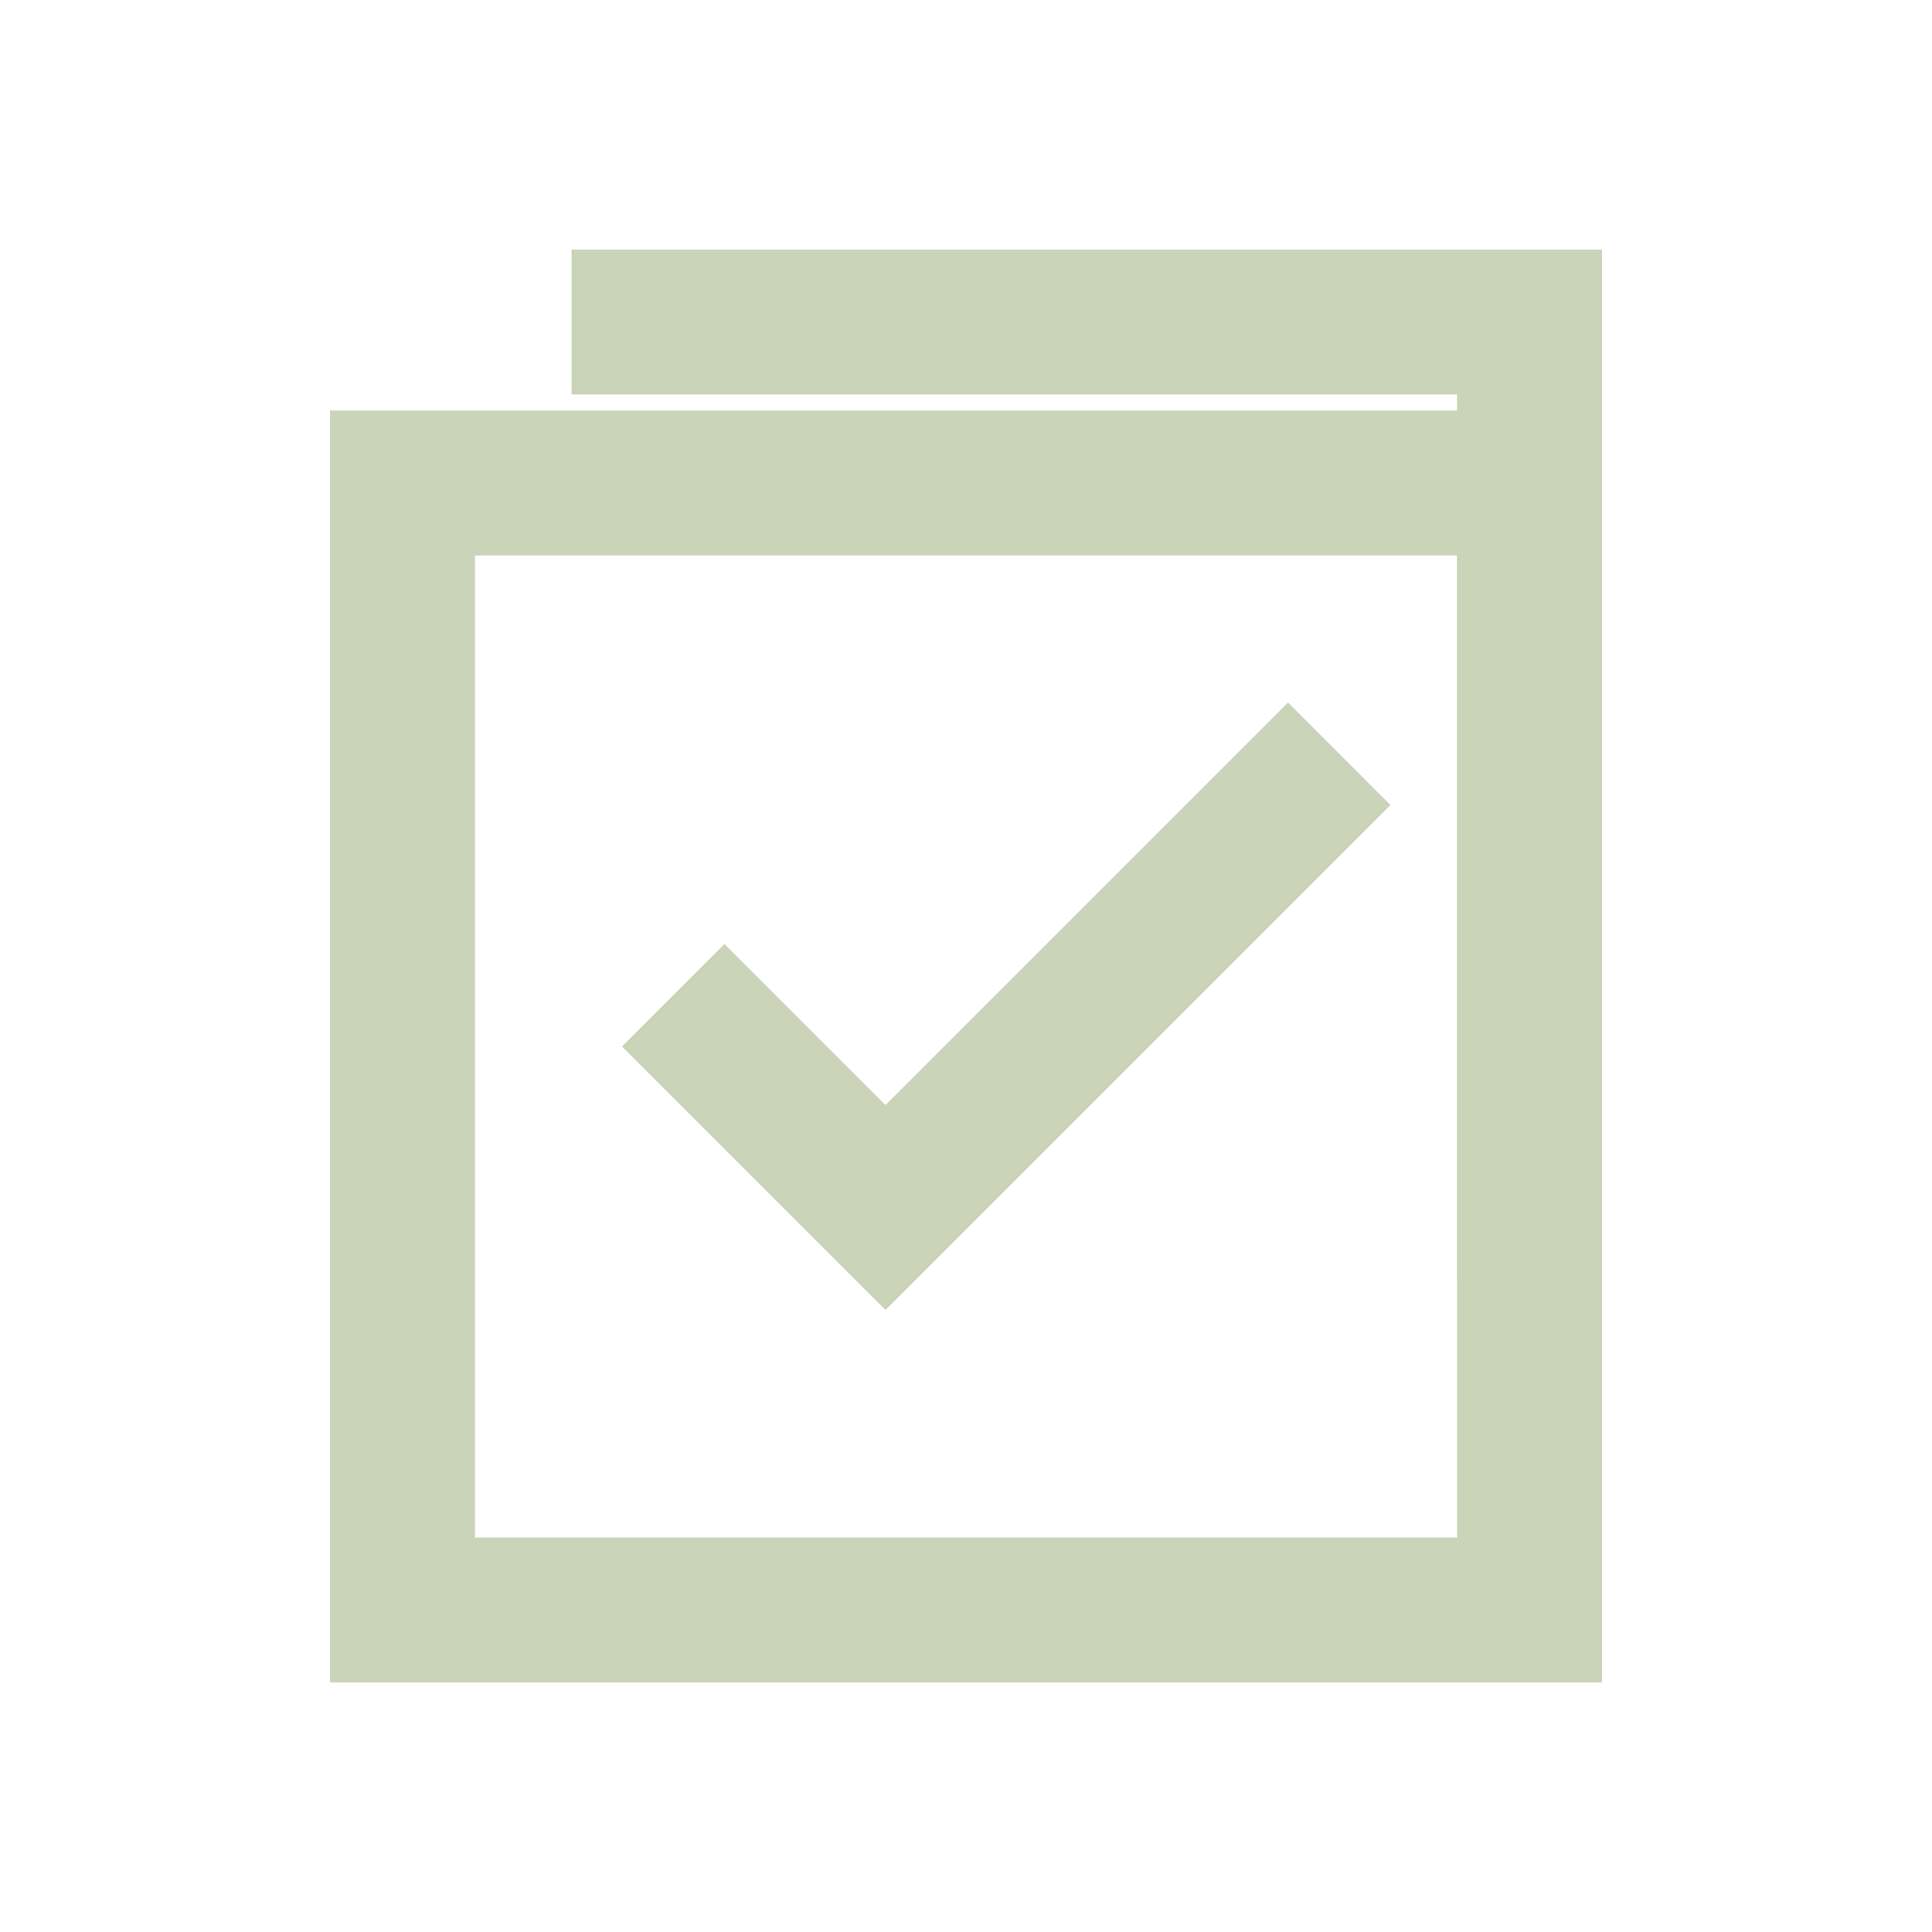
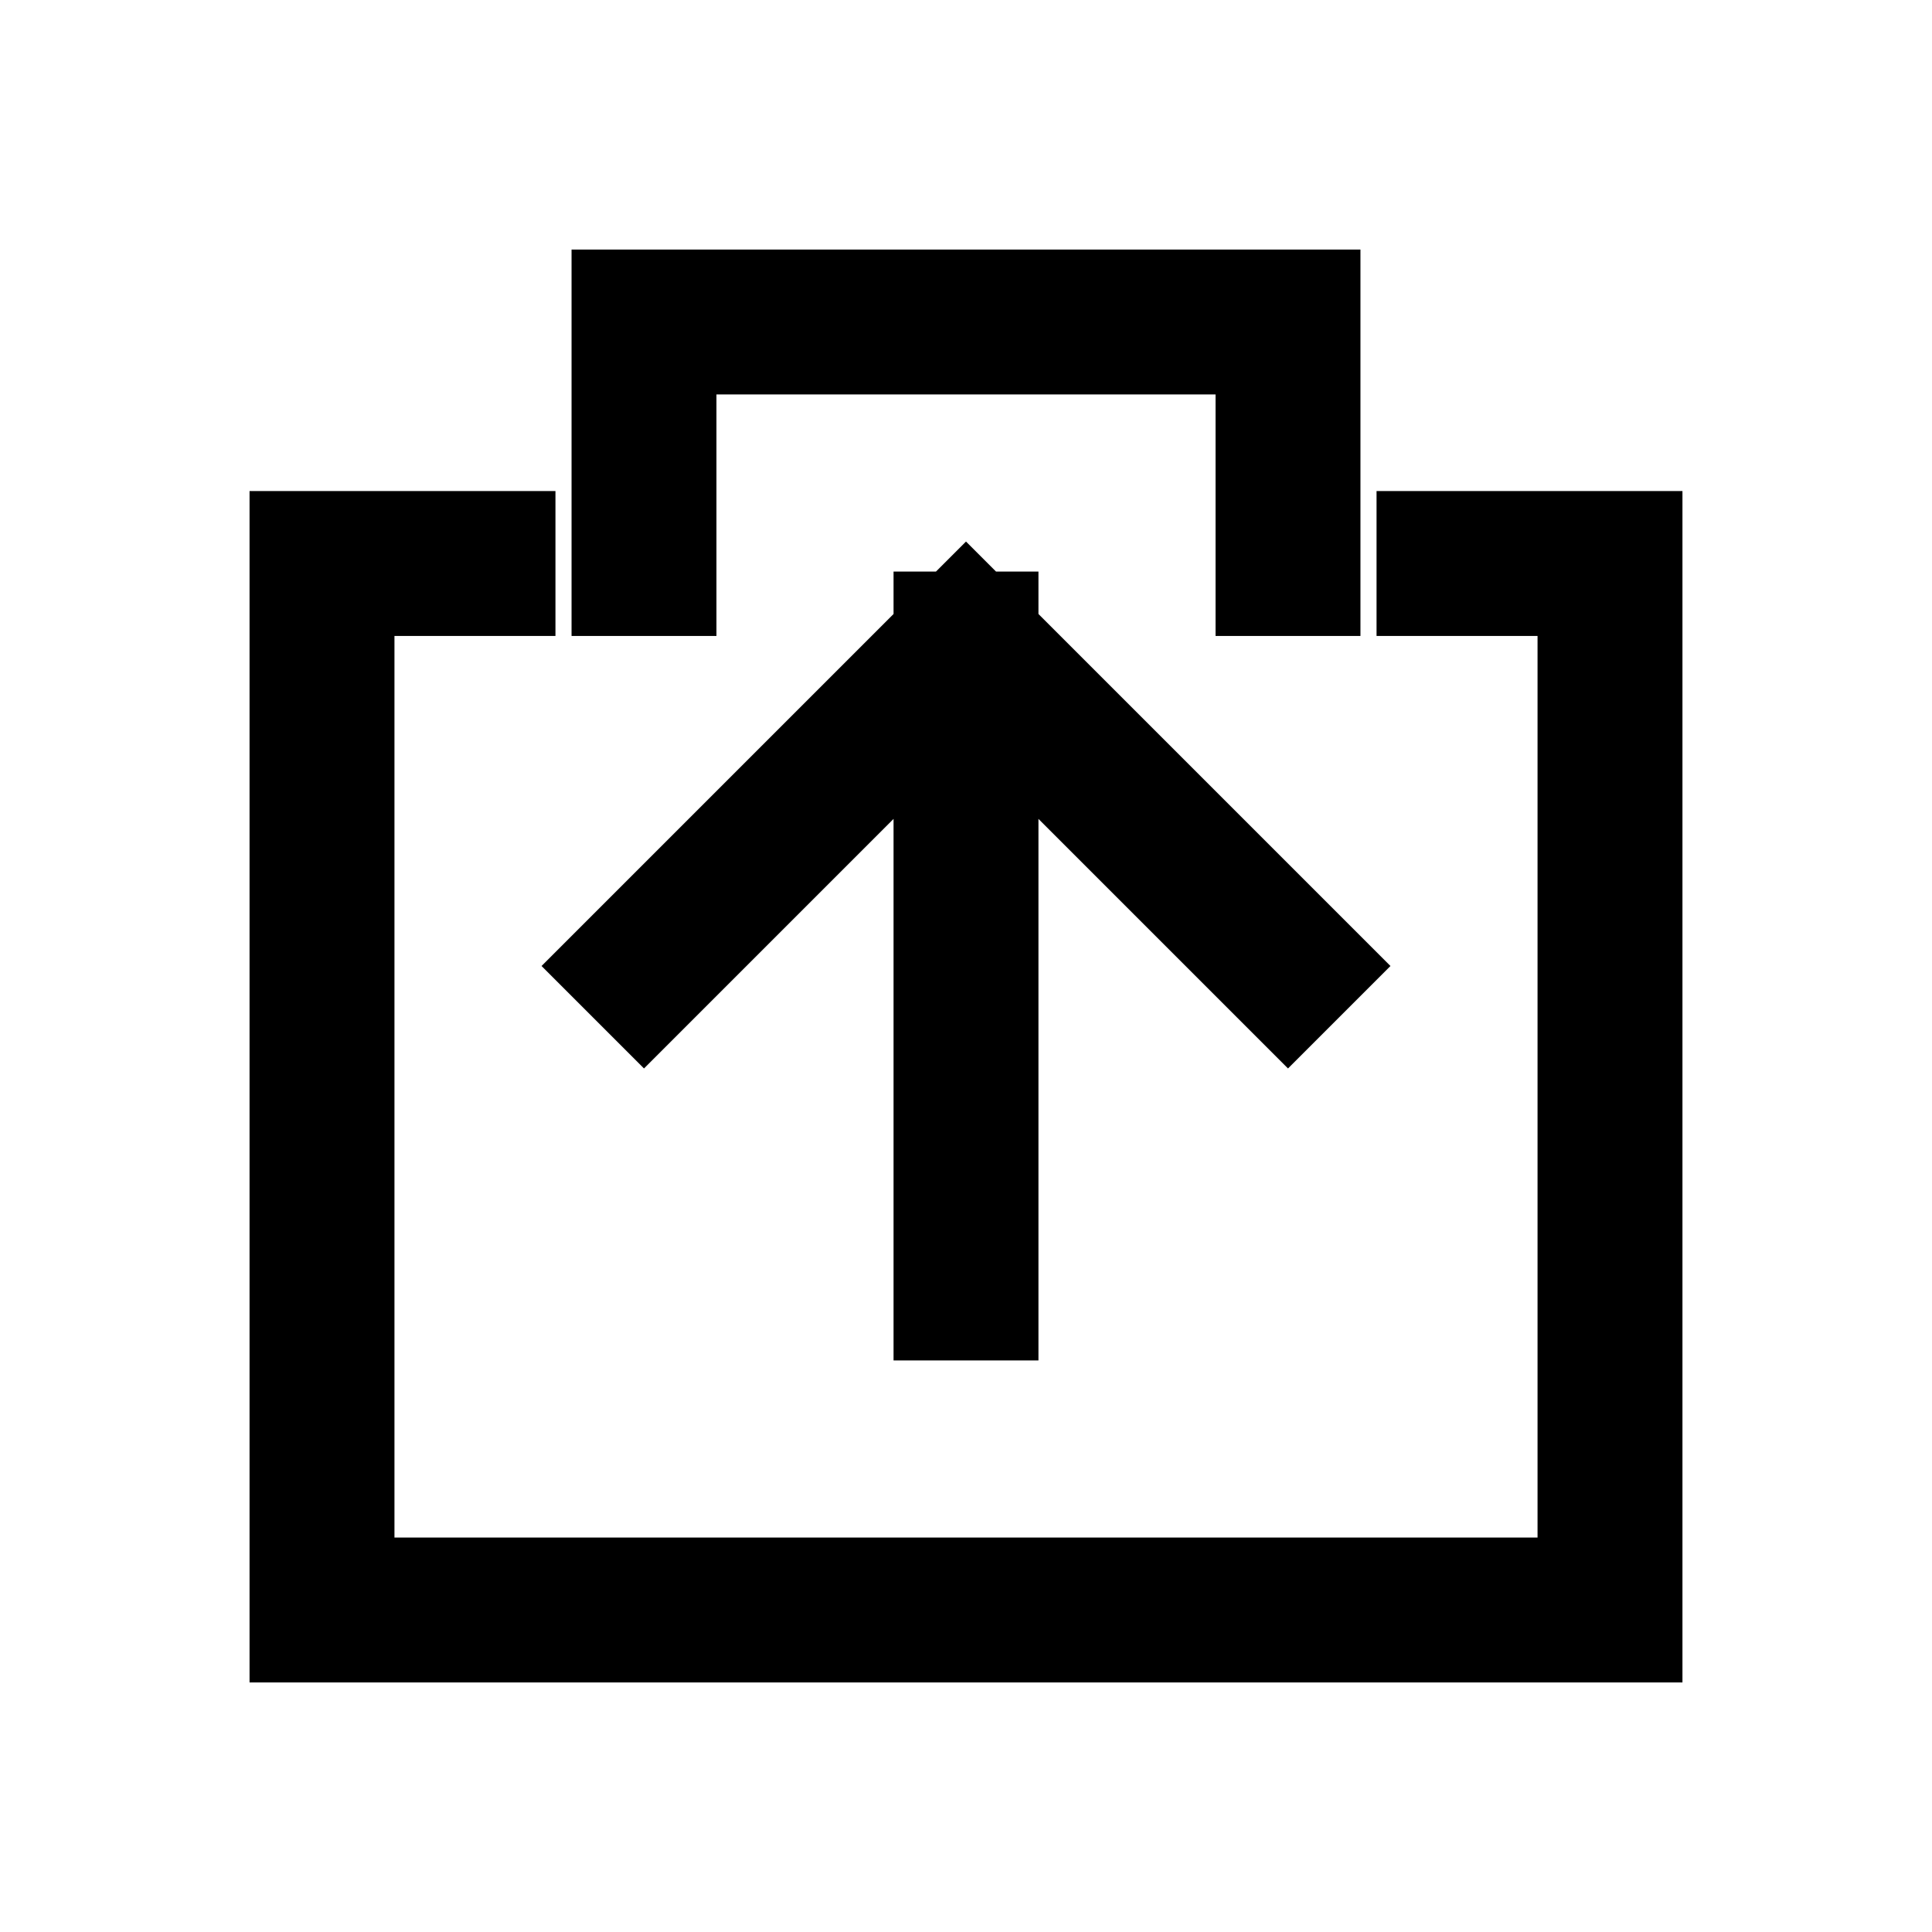
- <svg xmlns="http://www.w3.org/2000/svg" viewBox="0 0 24 24" role="img" aria-labelledby="title" color="#c9d4b8">
-   <g fill="none" stroke="currentColor" stroke-width="1.8" stroke-linecap="square" stroke-linejoin="miter">
-     <rect x="5" y="6" width="14" height="14" />
-     <path d="M8 4h11v11M9 13l2 2 5-5" />
-   </g>
+ <svg xmlns="http://www.w3.org/2000/svg" viewBox="0 0 24 24" fill="none" stroke="currentColor" stroke-width="1.8" stroke-linecap="square" stroke-linejoin="miter">
+   <path d="M6 7H4v13h16V7h-2" />
+   <path d="M8 7V4h8v3M8 12l4-4 4 4M12 8v8" />
</svg>
